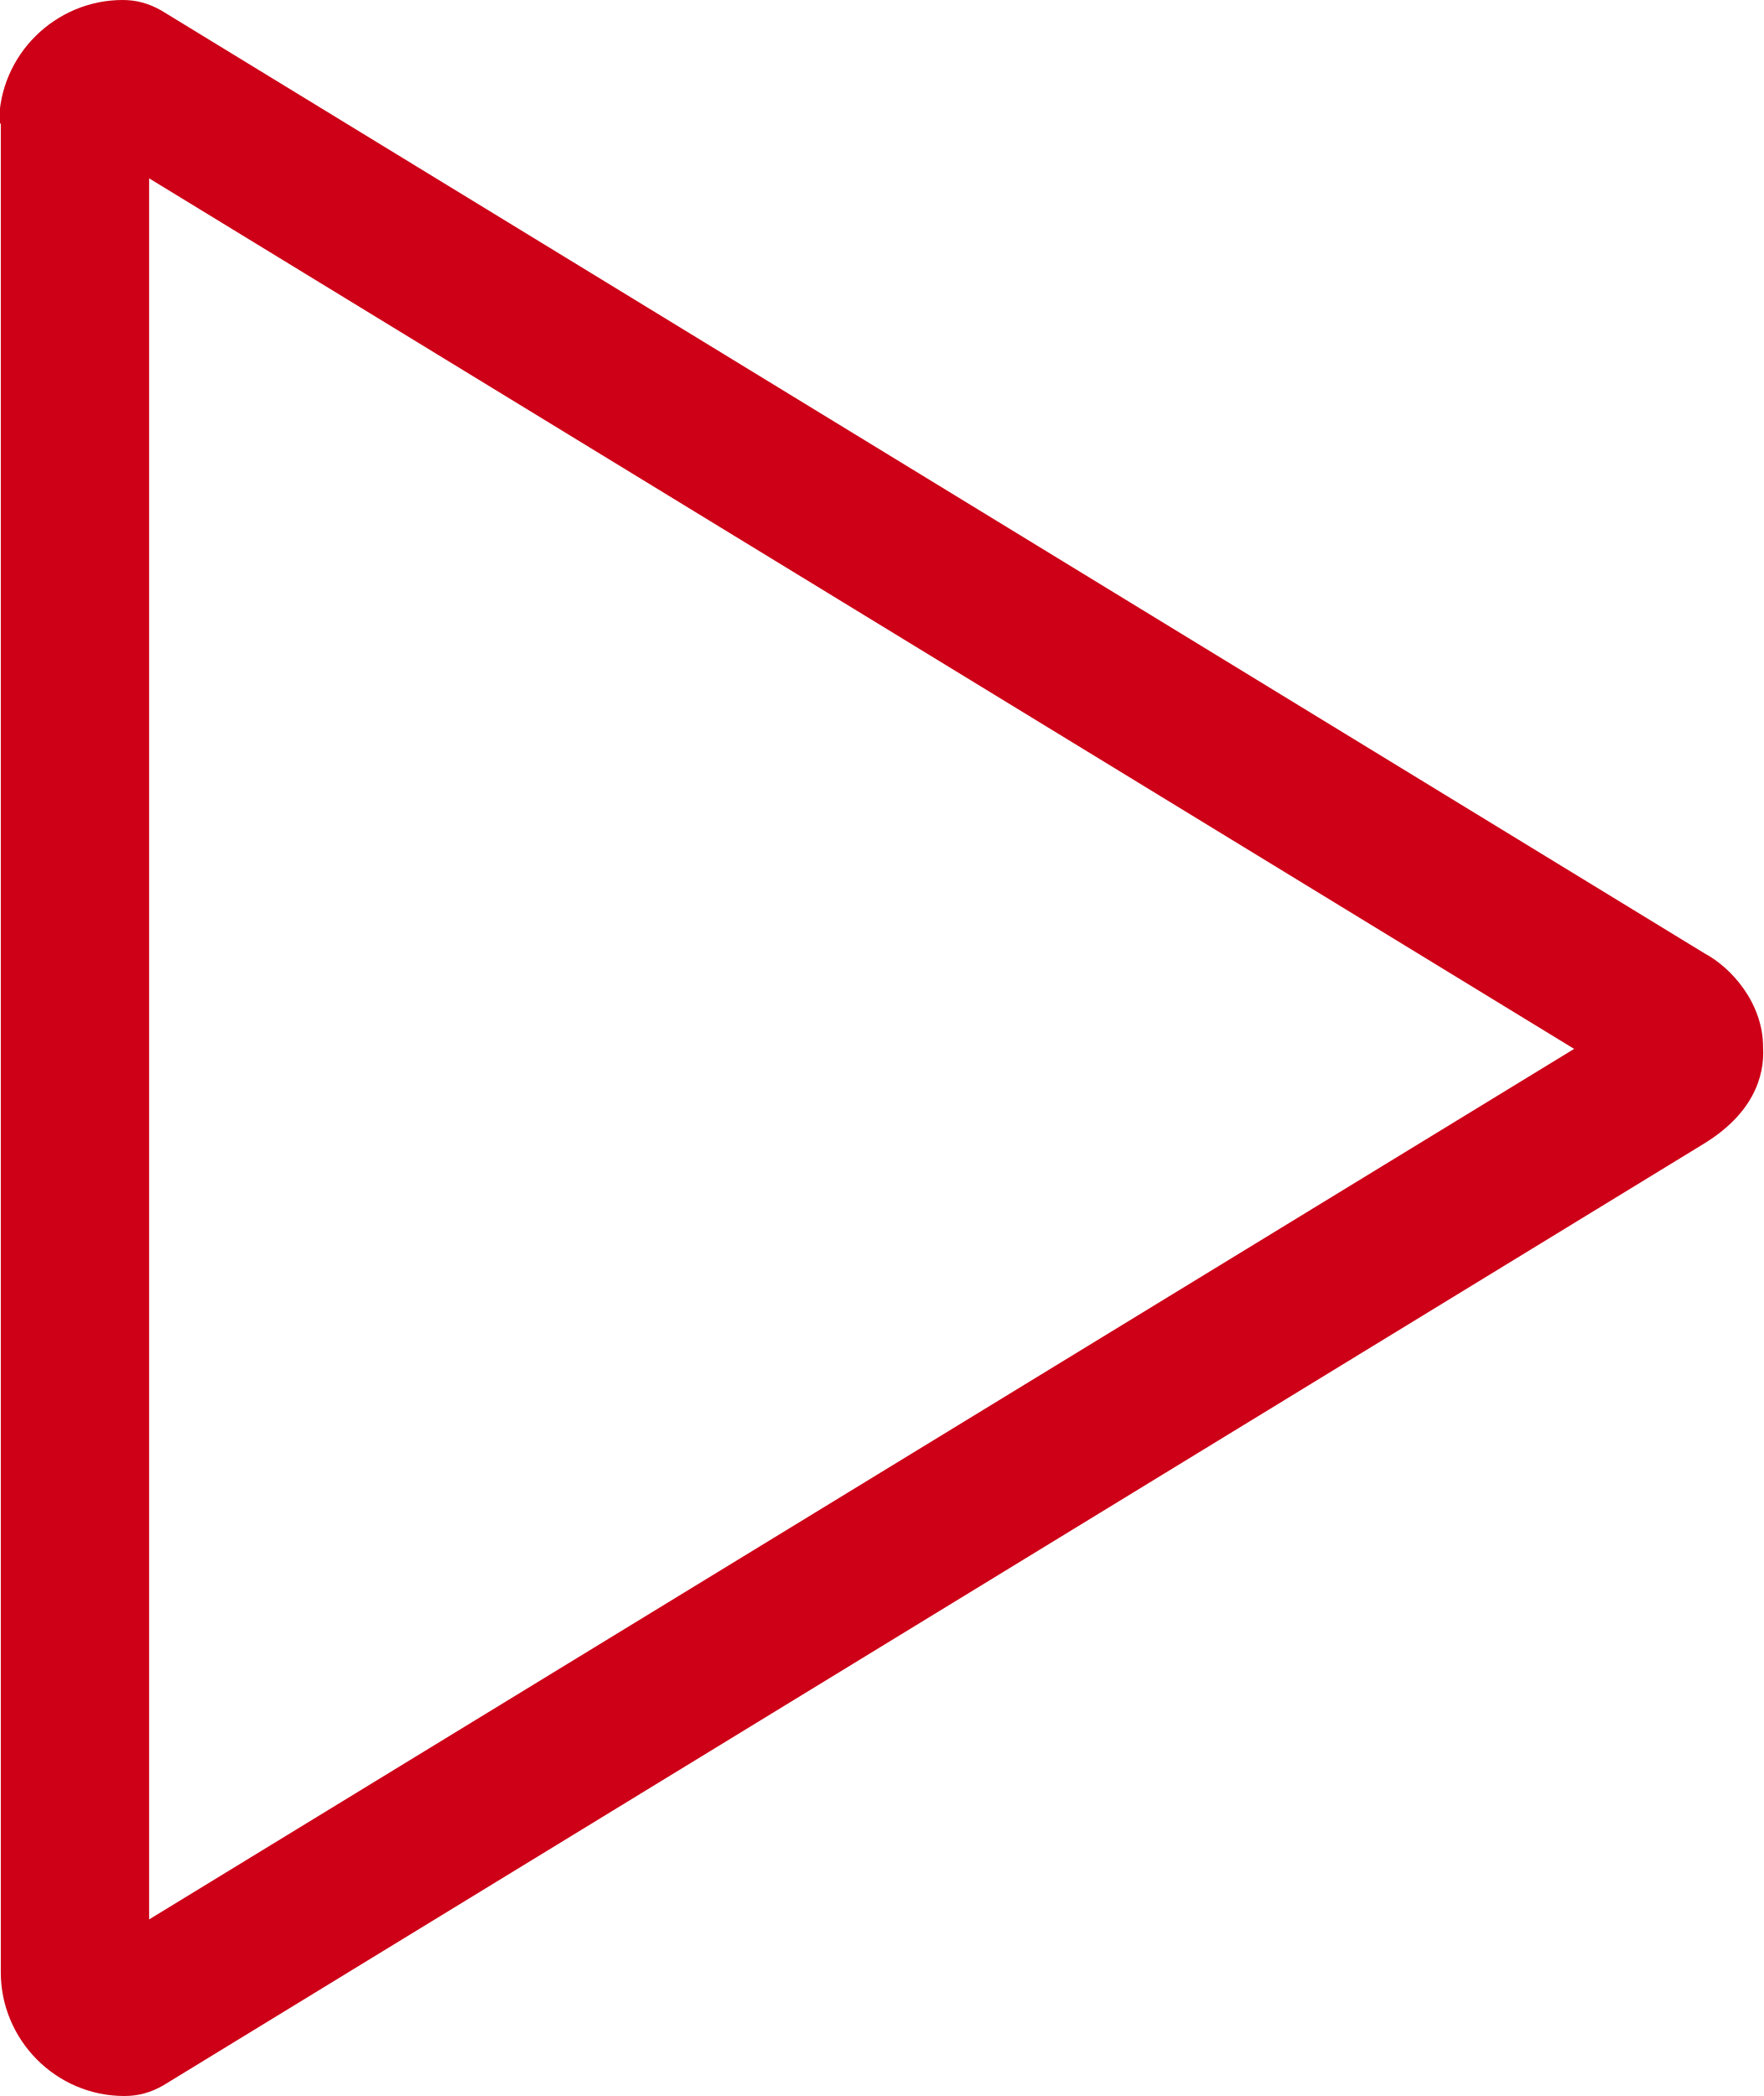
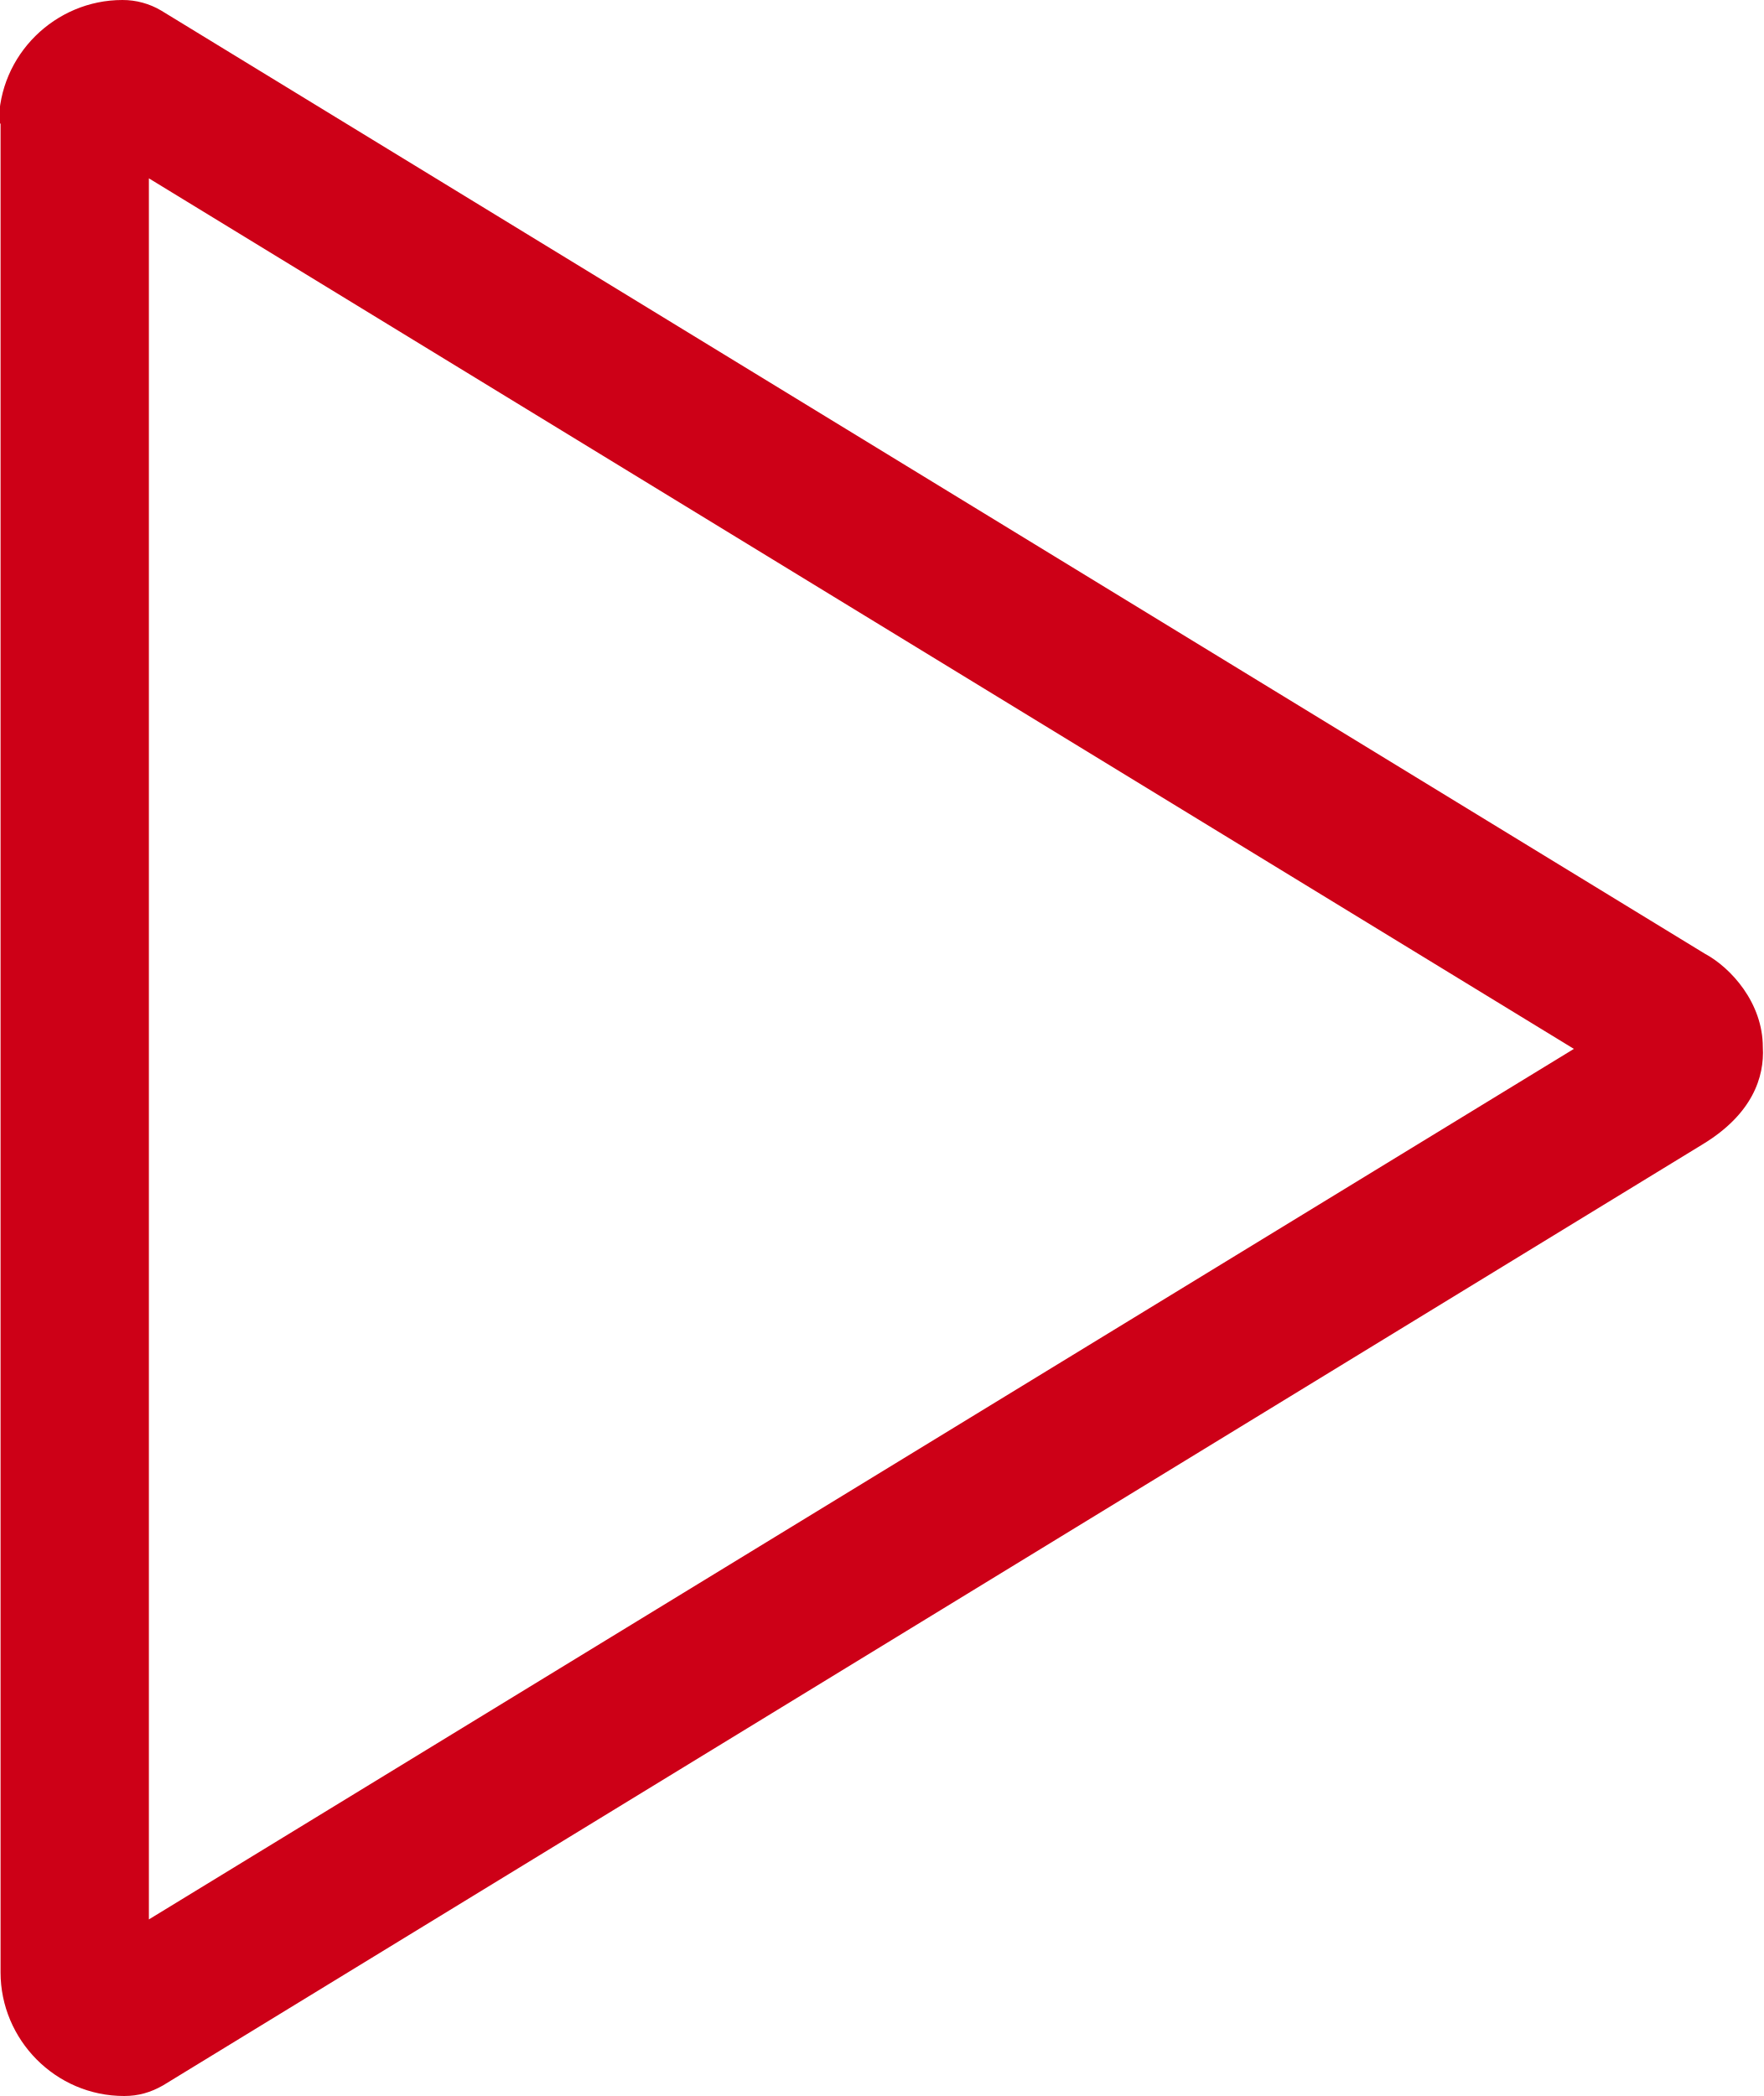
- <svg xmlns="http://www.w3.org/2000/svg" xml:space="preserve" width="0.94mm" height="1.117mm" version="1.1" style="shape-rendering:geometricPrecision; text-rendering:geometricPrecision; image-rendering:optimizeQuality; fill-rule:evenodd; clip-rule:evenodd" viewBox="0 0 9.98 11.87">
-   <defs>
-     <style type="text/css">
-    
-     .fil0 {fill:#CD0017;fill-rule:nonzero}
-    
-   </style>
-   </defs>
-   <g id="Layer_x0020_1">
-     <path class="fil0" d="M-0 0.7l0 10.47c0,0.38 0.31,0.7 0.7,0.7 0.08,0 0.15,-0.02 0.22,-0.06 0,0 8.41,-5.14 8.72,-5.33 0.28,-0.17 0.35,-0.38 0.34,-0.55 -0,-0.25 -0.18,-0.45 -0.33,-0.53l-8.74 -5.34c-0.07,-0.04 -0.14,-0.06 -0.22,-0.06 -0.38,0 -0.7,0.31 -0.7,0.7zm8.91 5.24l0 0 -8.07 4.93 0 -9.86 8.07 4.93z" />
-   </g>
+ <svg xmlns="http://www.w3.org/2000/svg" width="3.552" height="4.222" viewBox="0 0 9.98 11.87" shape-rendering="geometricPrecision" text-rendering="geometricPrecision" image-rendering="optimizeQuality" fill-rule="evenodd" clip-rule="evenodd">
+   <path d="M0 .7v10.47c0 .38.31.7.7.7.08 0 .15-.02.22-.06l8.72-5.33c.28-.17.35-.38.34-.55 0-.25-.18-.45-.33-.53L.91.06A.428.428 0 00.69 0c-.38 0-.7.31-.7.7zm8.91 5.24L.84 10.87V1.01l8.07 4.93z" fill="#cd0017" fill-rule="nonzero" />
</svg>
